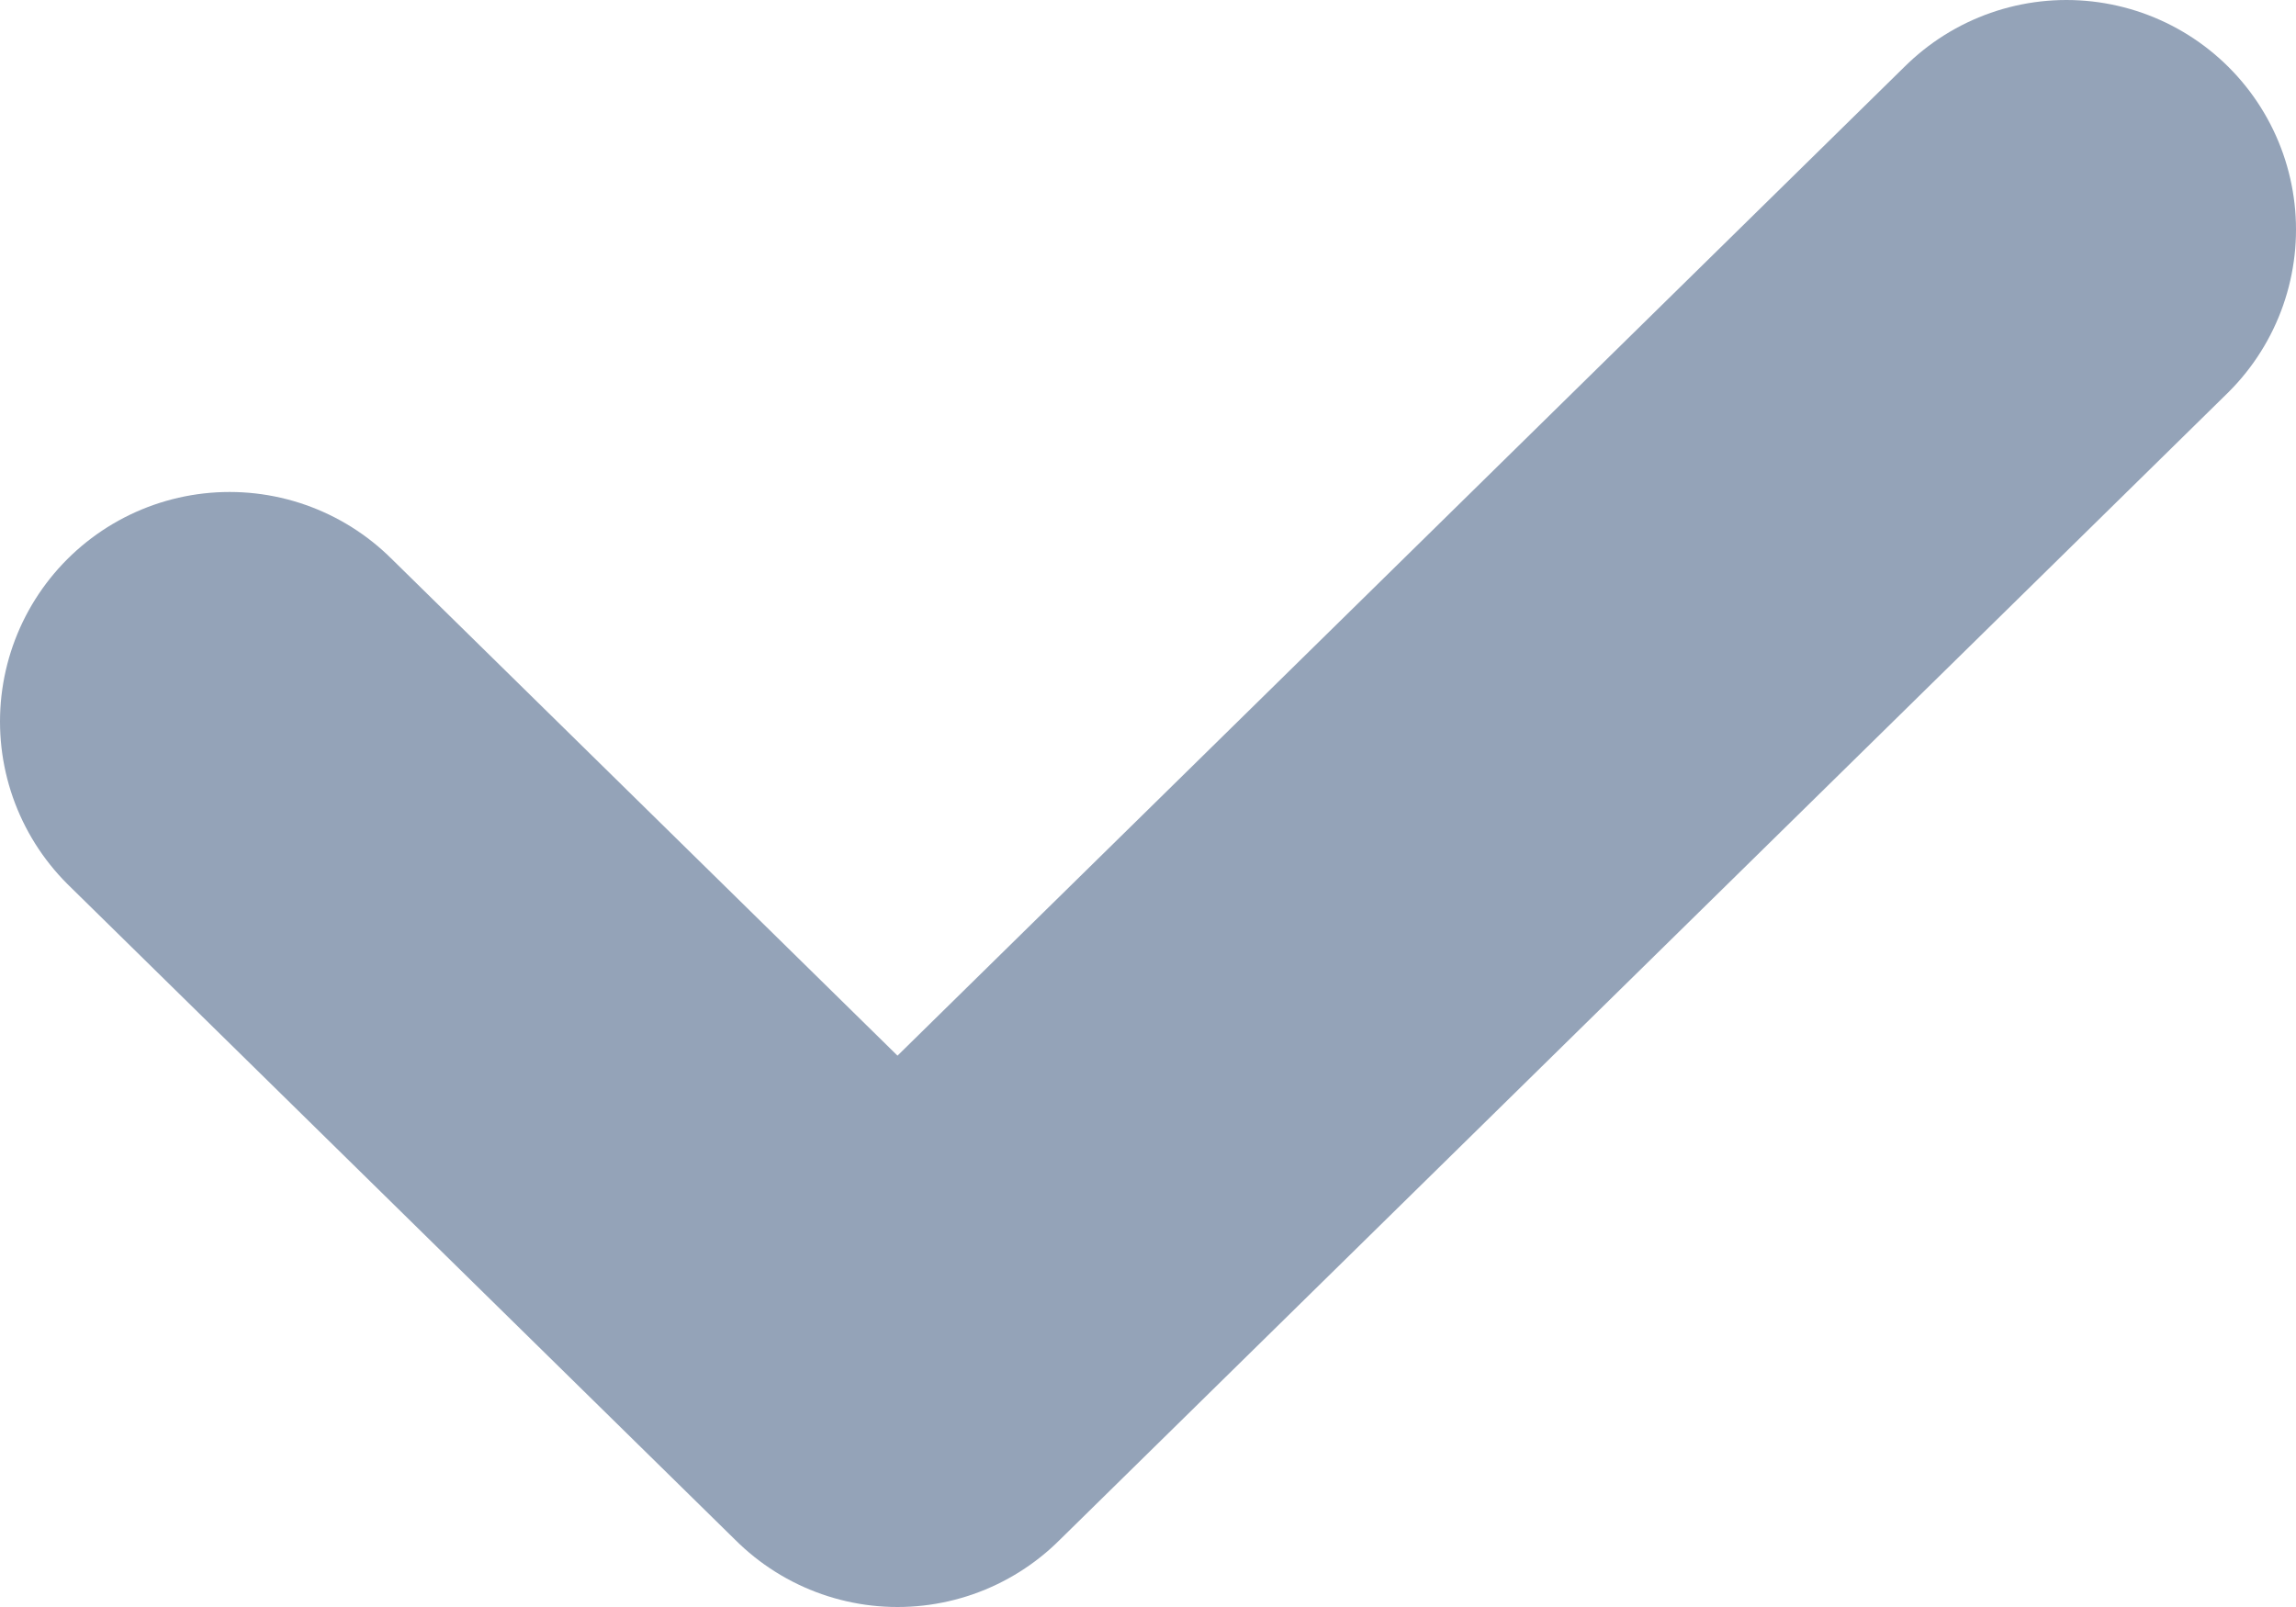
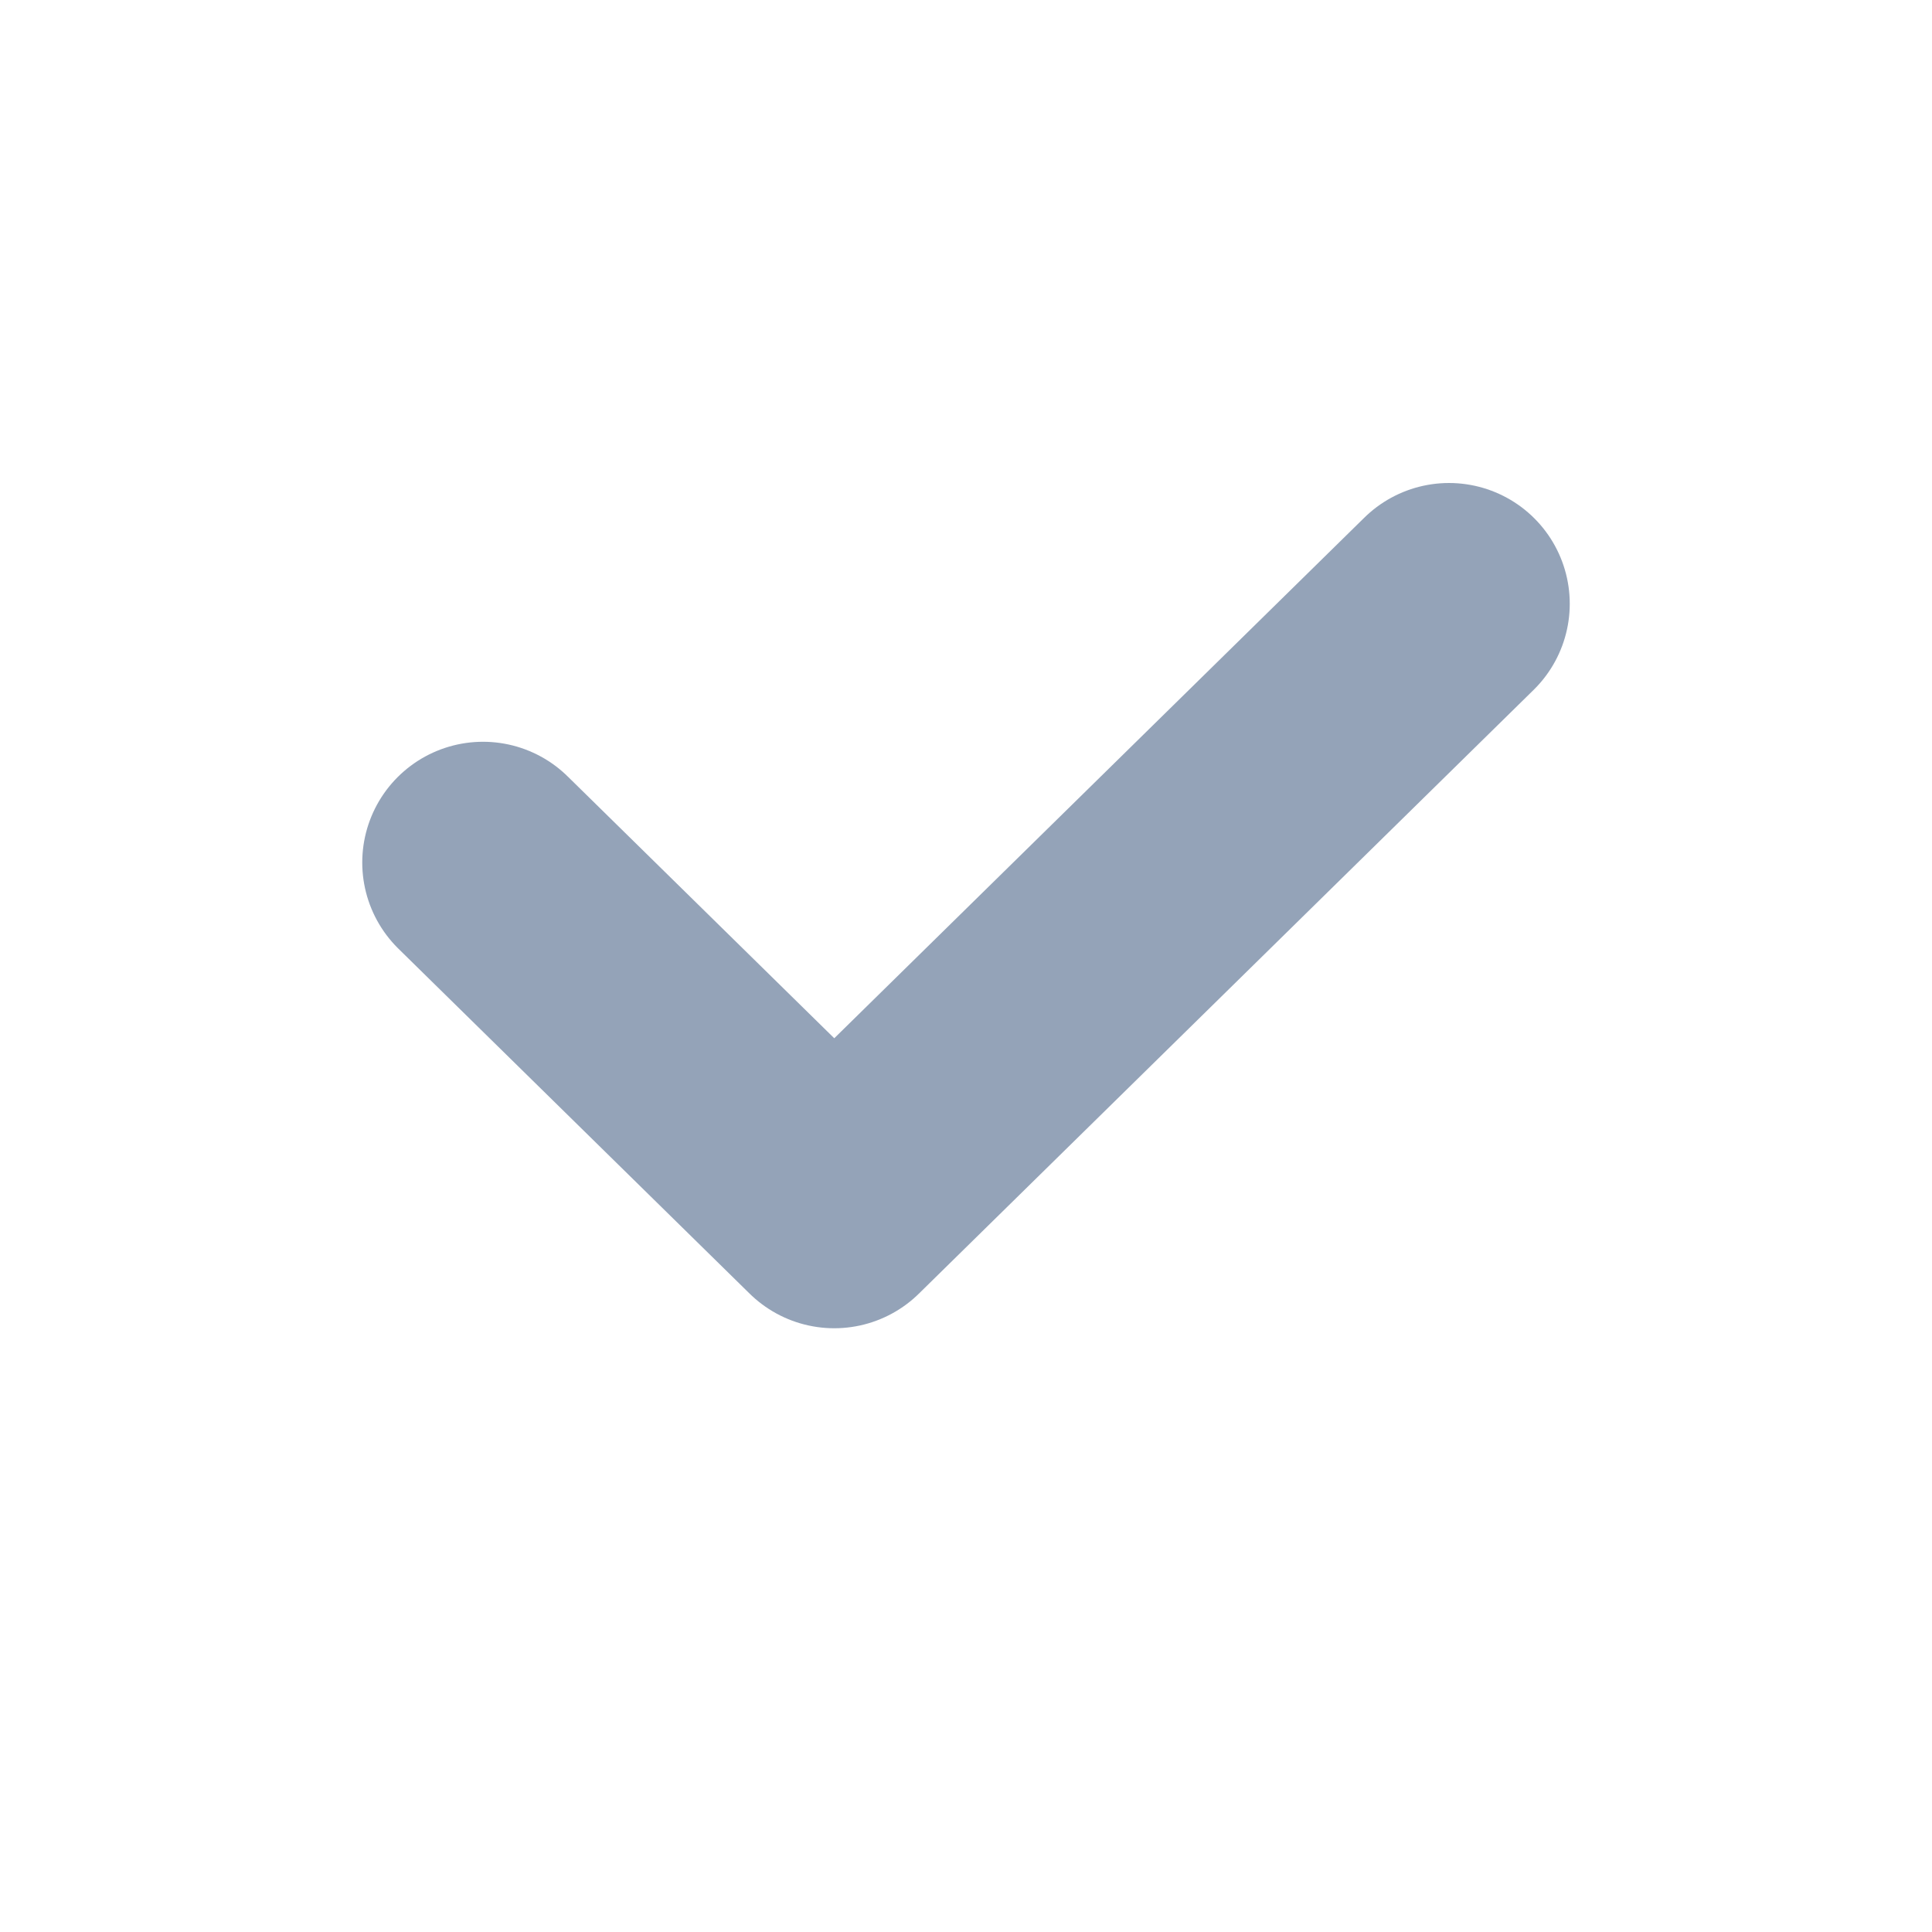
- <svg xmlns="http://www.w3.org/2000/svg" width="10" height="7" viewBox="0 0 10 7" fill="none">
-   <path d="M1 3.143L3.909 6L9 1" stroke="#94A3B8" stroke-width="2" stroke-linecap="round" stroke-linejoin="round" />
+ <svg xmlns="http://www.w3.org/2000/svg" width="16" height="16" viewBox="0 0 16 16" fill="none" style="max-width: none;">
+   <path d="M4 7.143L6.909 10L12 5" stroke="#94A3B8" stroke-width="2" stroke-linecap="round" stroke-linejoin="round" />
</svg>
